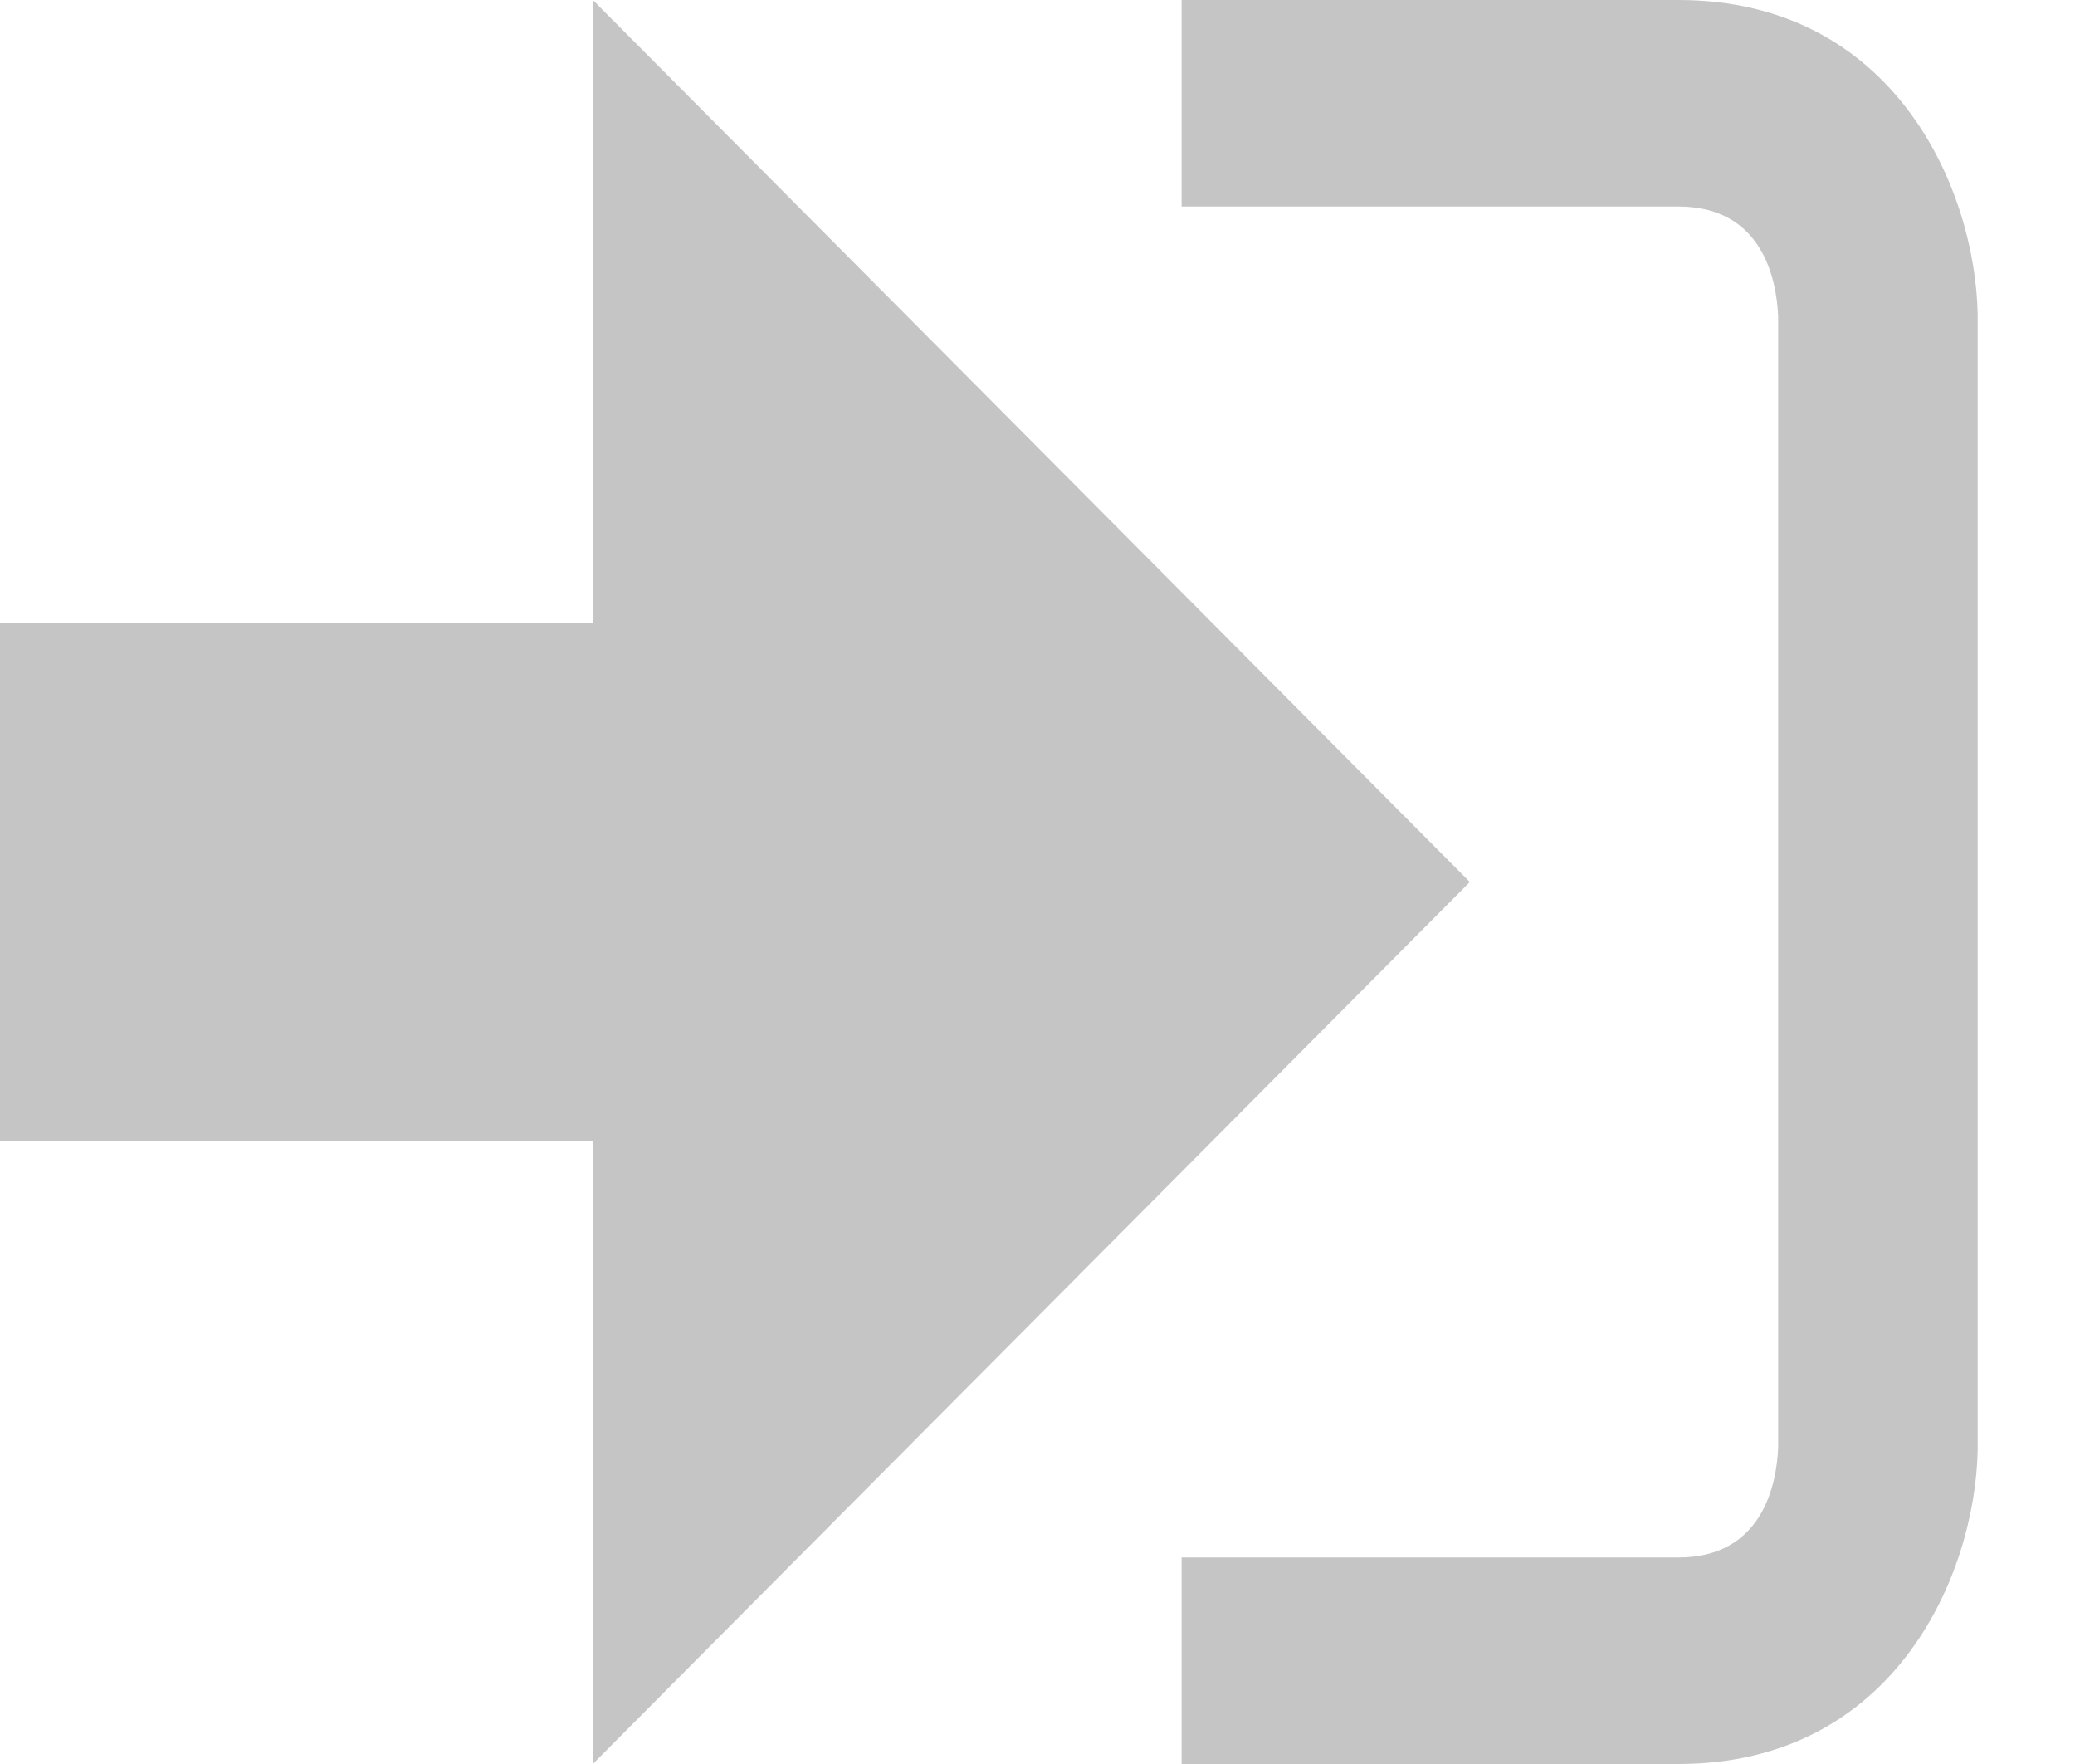
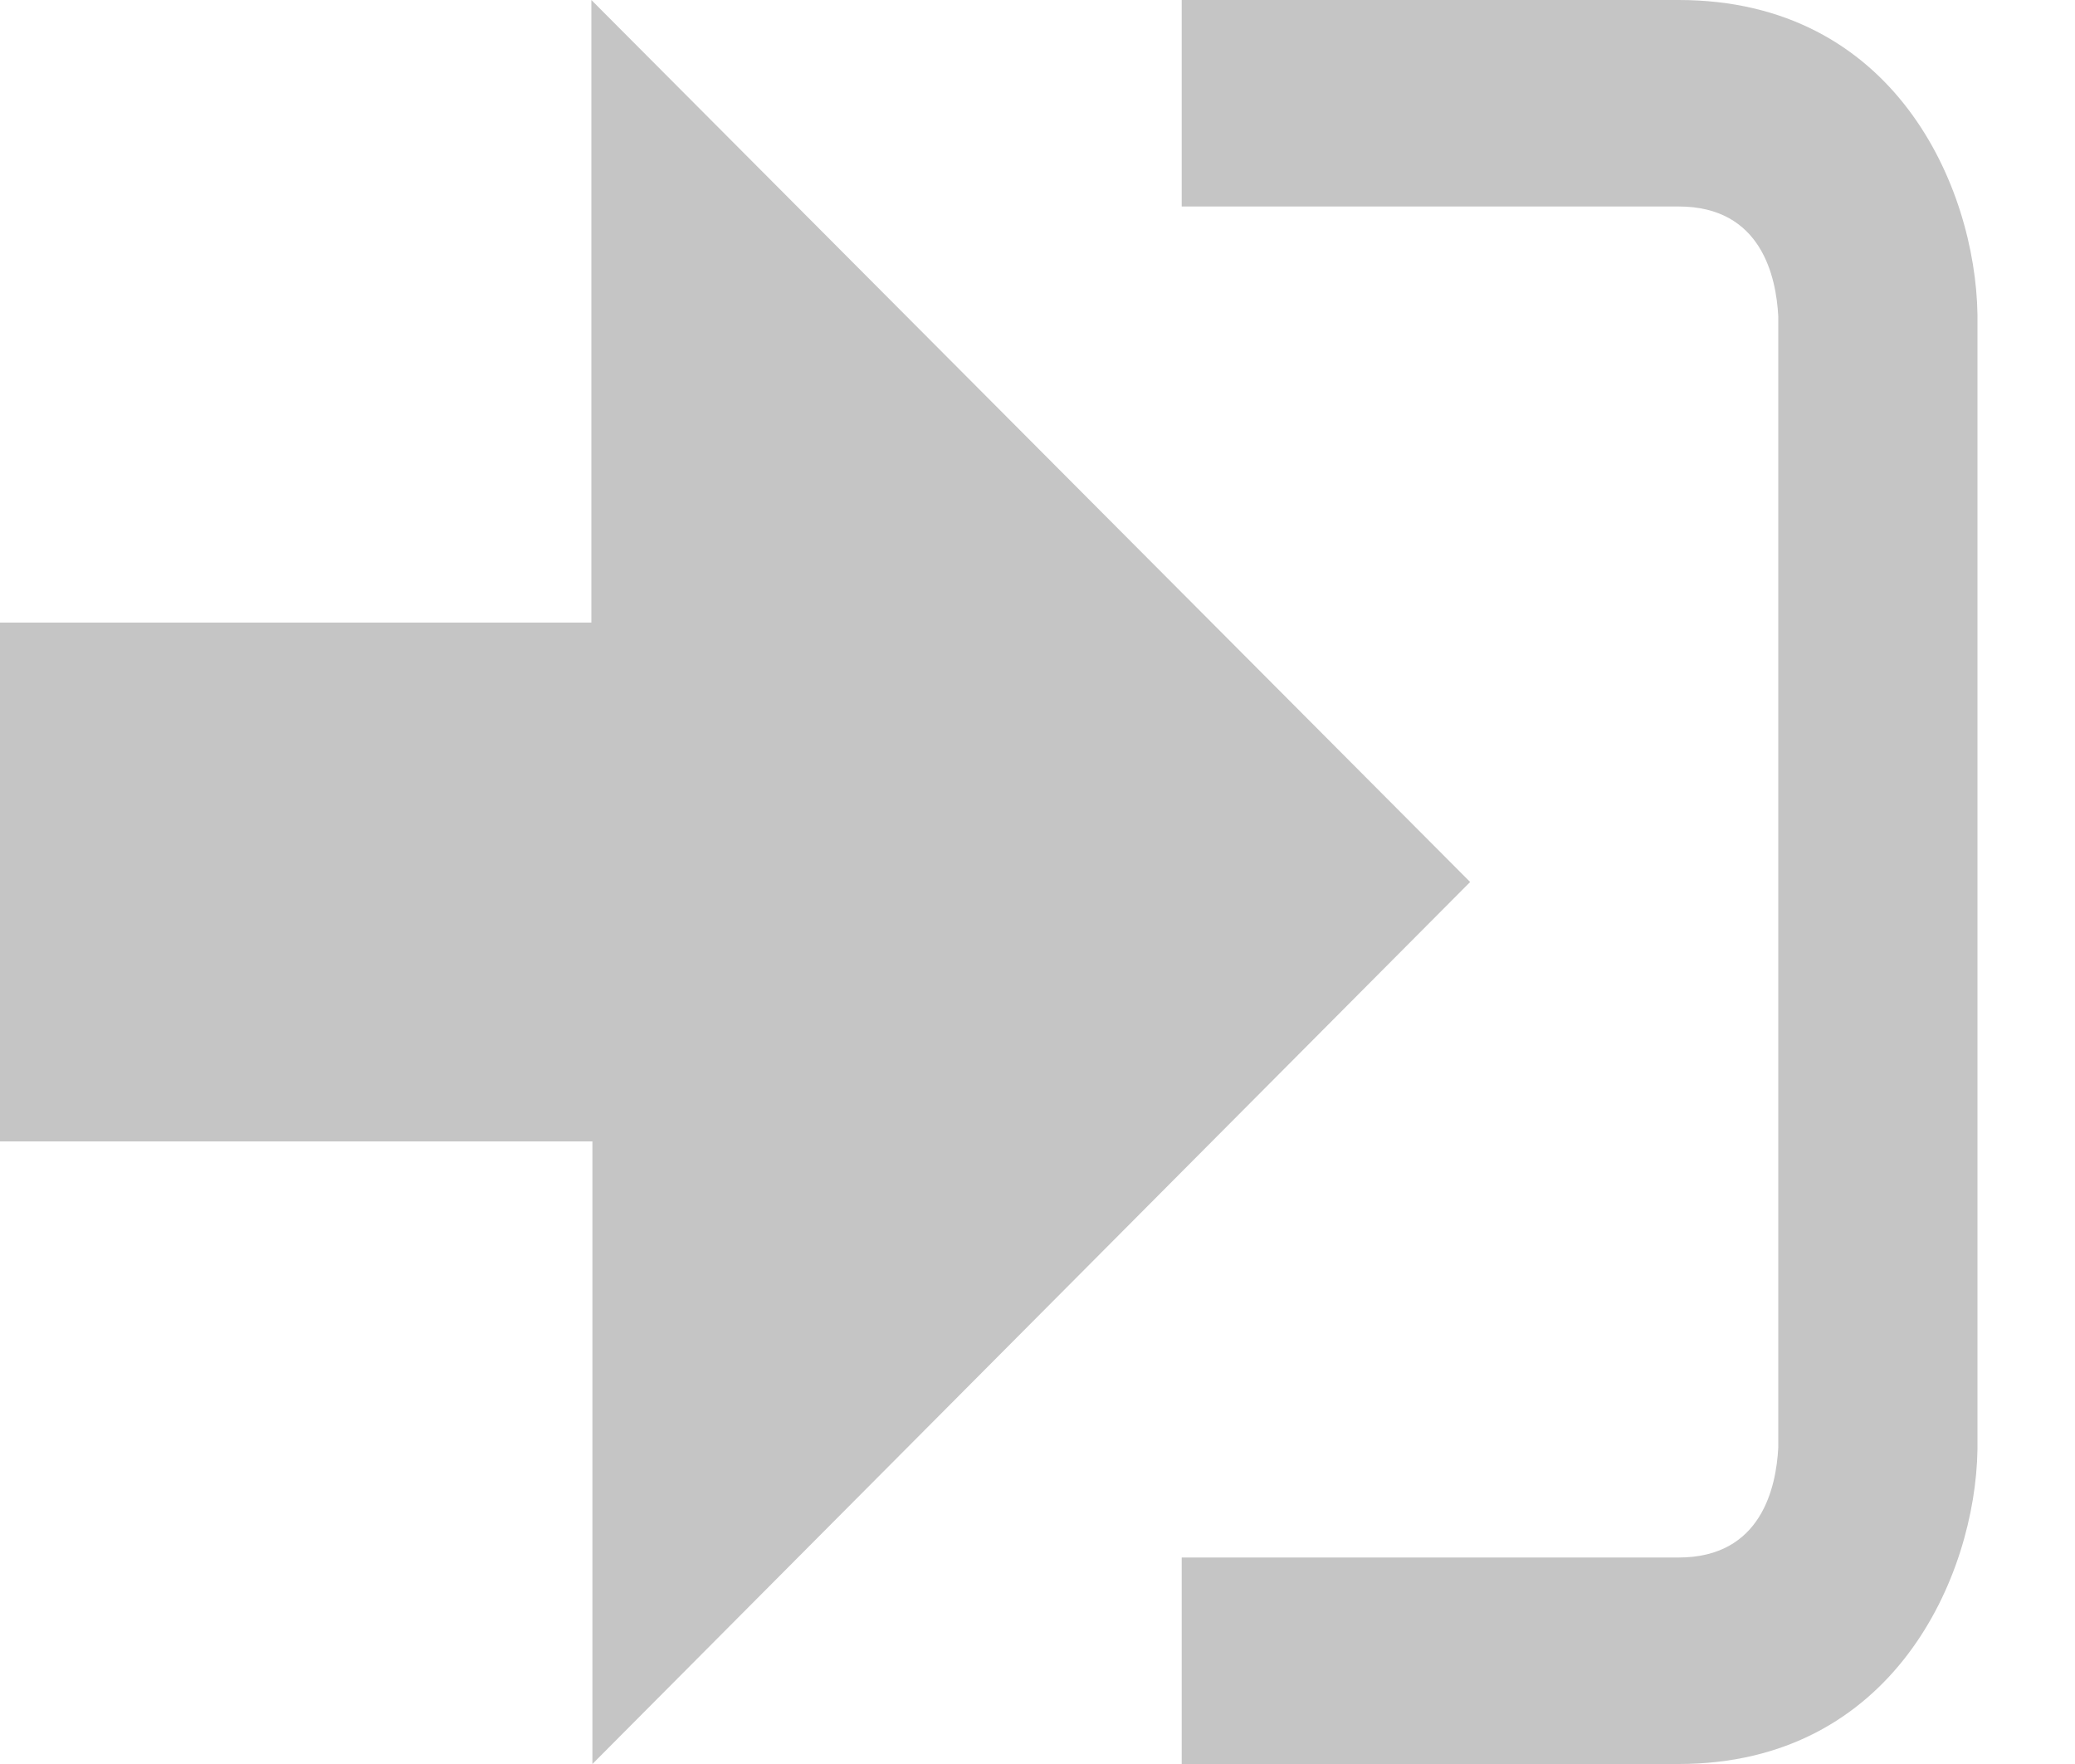
- <svg xmlns="http://www.w3.org/2000/svg" width="20" height="17" viewBox="0 0 20 17" fill="none">
-   <path d="M14.167 8.5L5.714 0V6H0V11H5.714V17L14.167 8.5Z" fill="#C5C5C5" />
-   <path d="M16.177 15.01H11.389V17H16.177C18.251 17 19.038 15.19 19.062 13.974V3.028C19.038 1.811 18.251 0 16.177 0H11.389V1.99H16.177C16.976 1.99 17.122 2.671 17.139 3.047V13.951C17.123 14.327 16.976 15.01 16.177 15.01Z" fill="#C5C5C5" />
+ <svg xmlns="http://www.w3.org/2000/svg" width="20" height="17" fill="none">
+   <path d="M14.17 8.5L5.7 0v6H0v5h5.71v6l8.46-8.5z" fill="#C5C5C5" />
+   <path d="M16.18 15.01h-4.79V17h4.79c2.07 0 2.86-1.81 2.88-3.03V3.03C19.04 1.8 18.26 0 16.18 0h-4.79v1.99h4.79c.8 0 .94.68.96 1.06v10.9c-.02.38-.16 1.06-.96 1.06z" fill="#C5C5C5" />
</svg>
